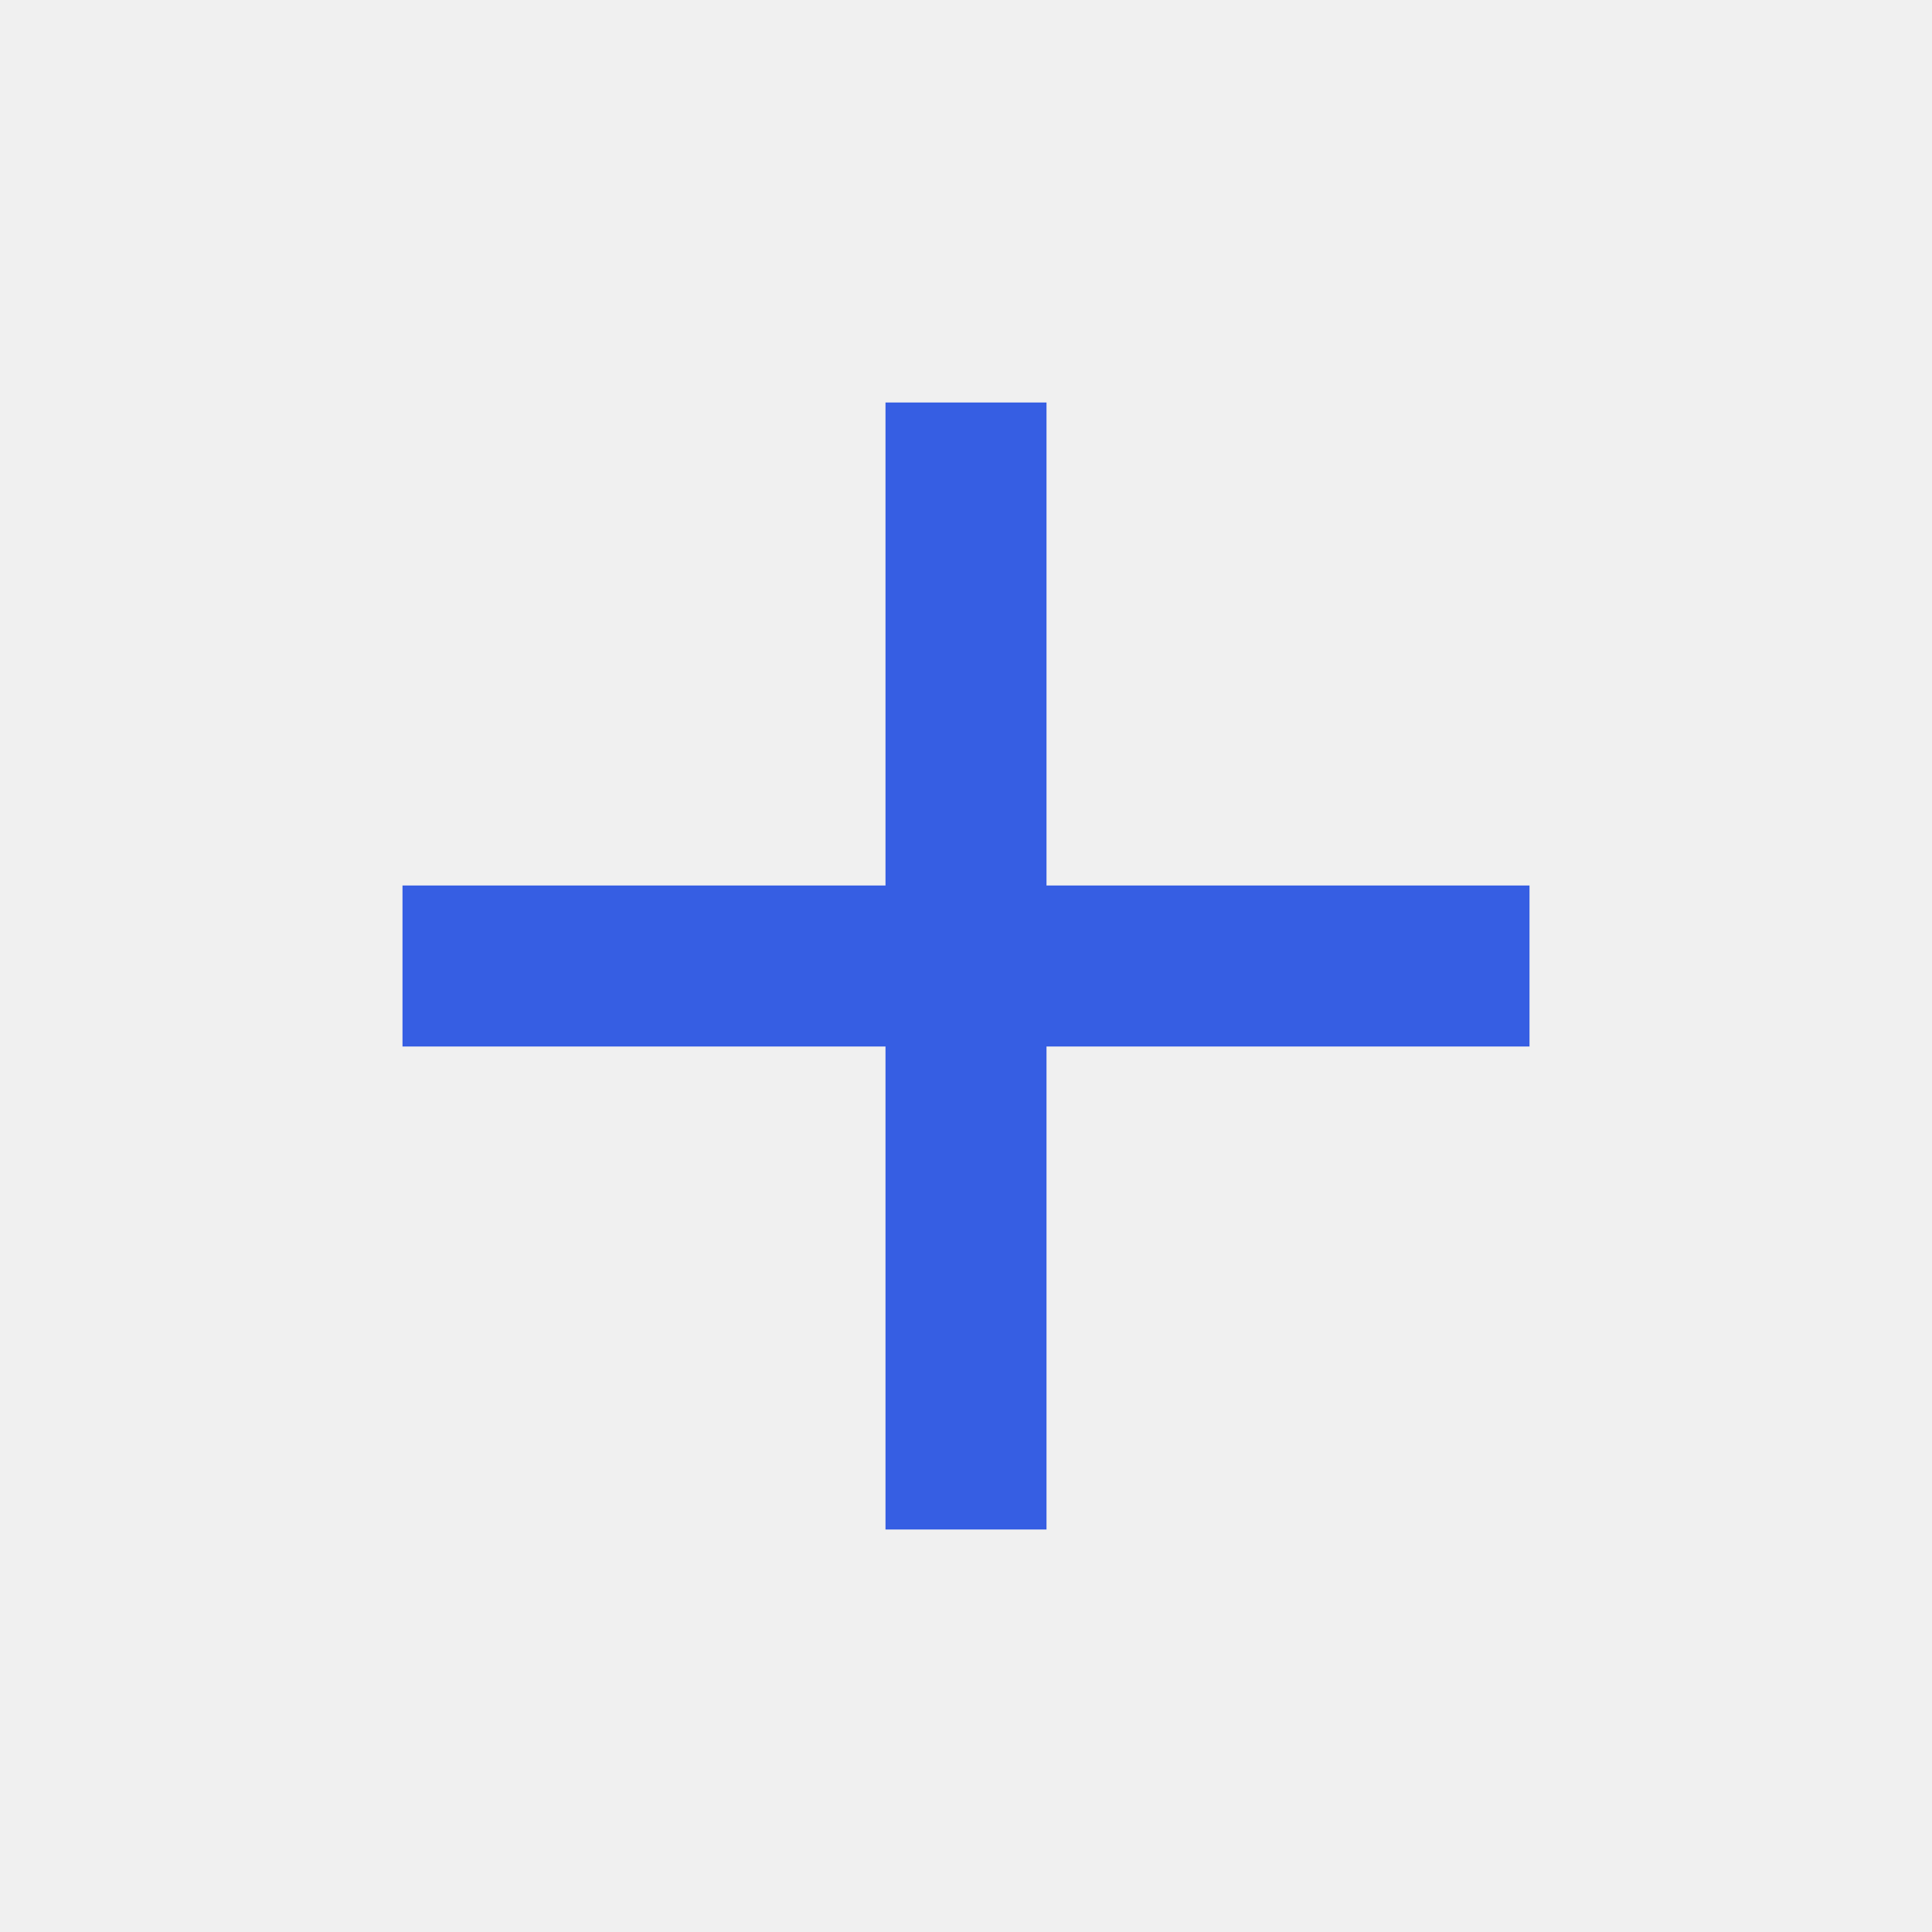
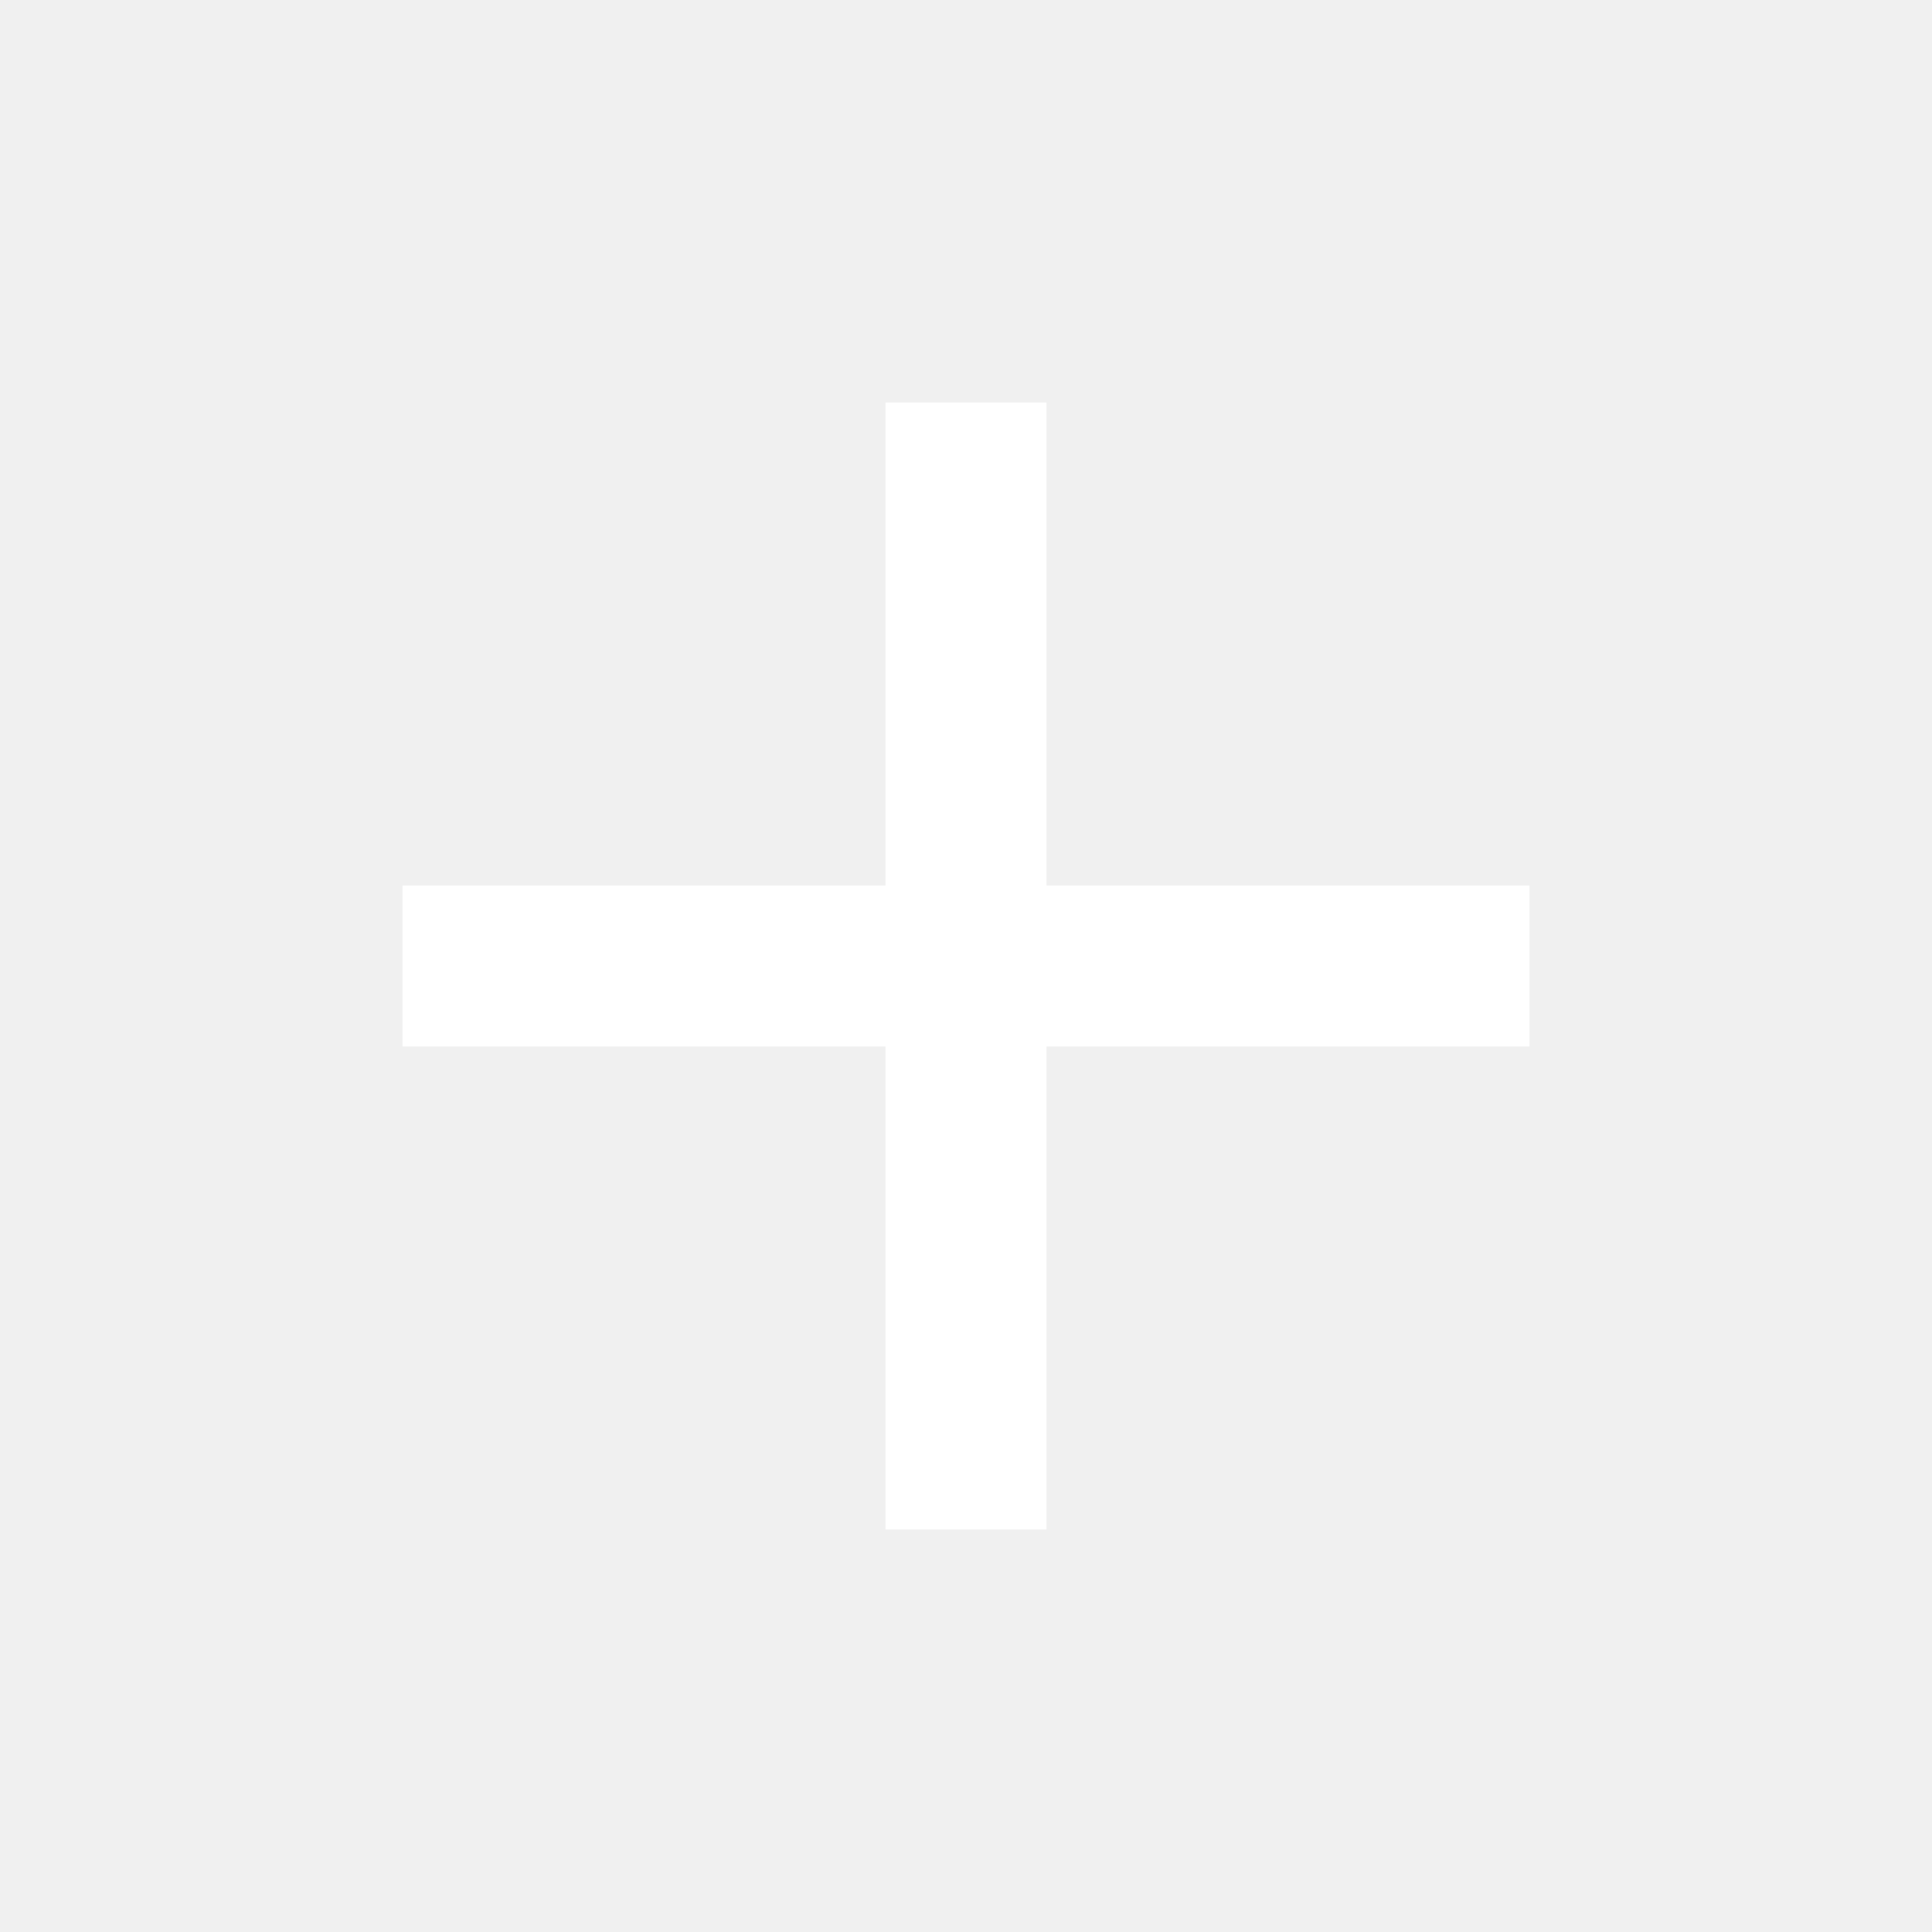
<svg xmlns="http://www.w3.org/2000/svg" id="icon_content_add_24px" data-name="icon/content/add_24px" width="24" height="24" viewBox="0 0 24 24">
  <rect id="Boundary" width="24" height="24" fill="none" />
-   <path id="_Color" data-name=" ↳Color" d="M14,8H8v6H6V8H0V6H6V0H8V6h6Z" transform="translate(5 5)" fill="#365ee3" />
+   <path id="_Color" data-name=" ↳Color" d="M14,8H8v6H6V8H0V6H6V0H8V6h6Z" transform="translate(5 5)" fill="#ffffff" />
</svg>
